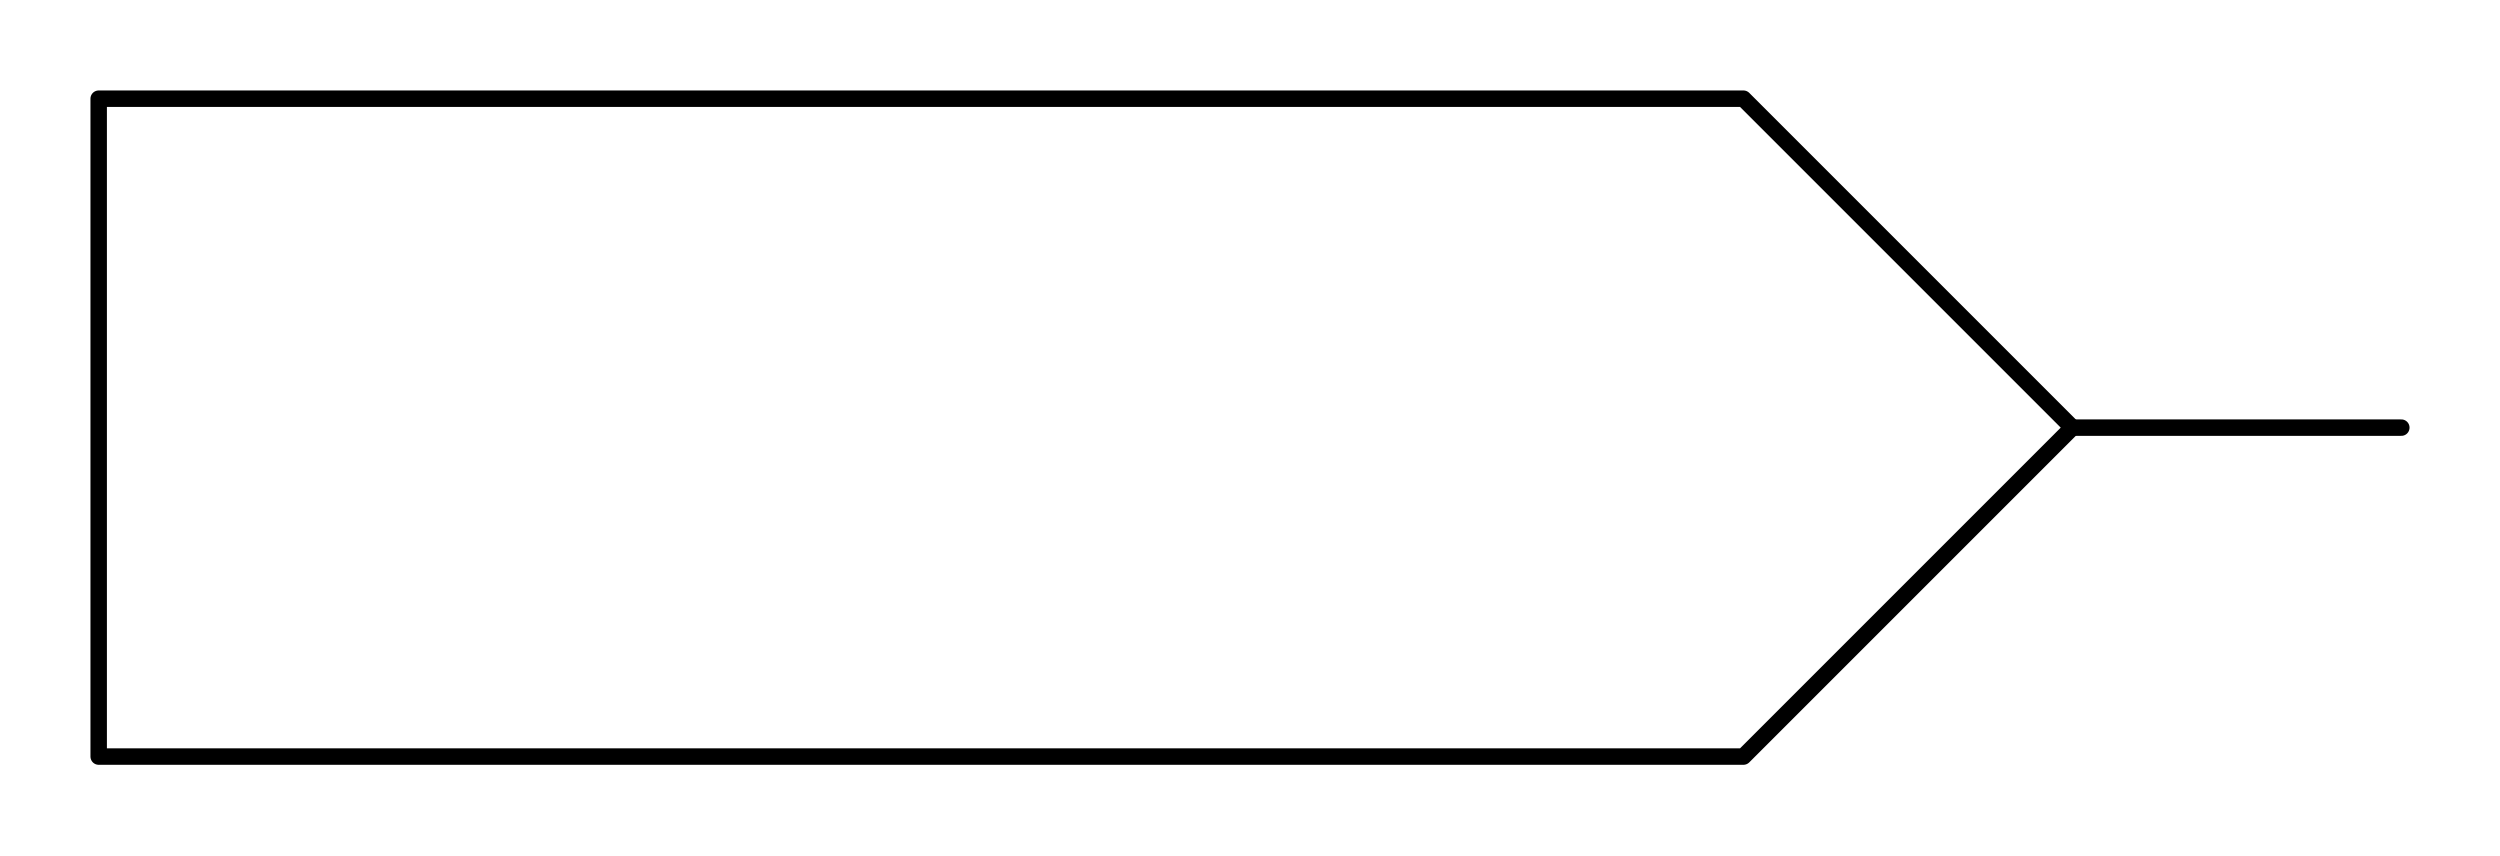
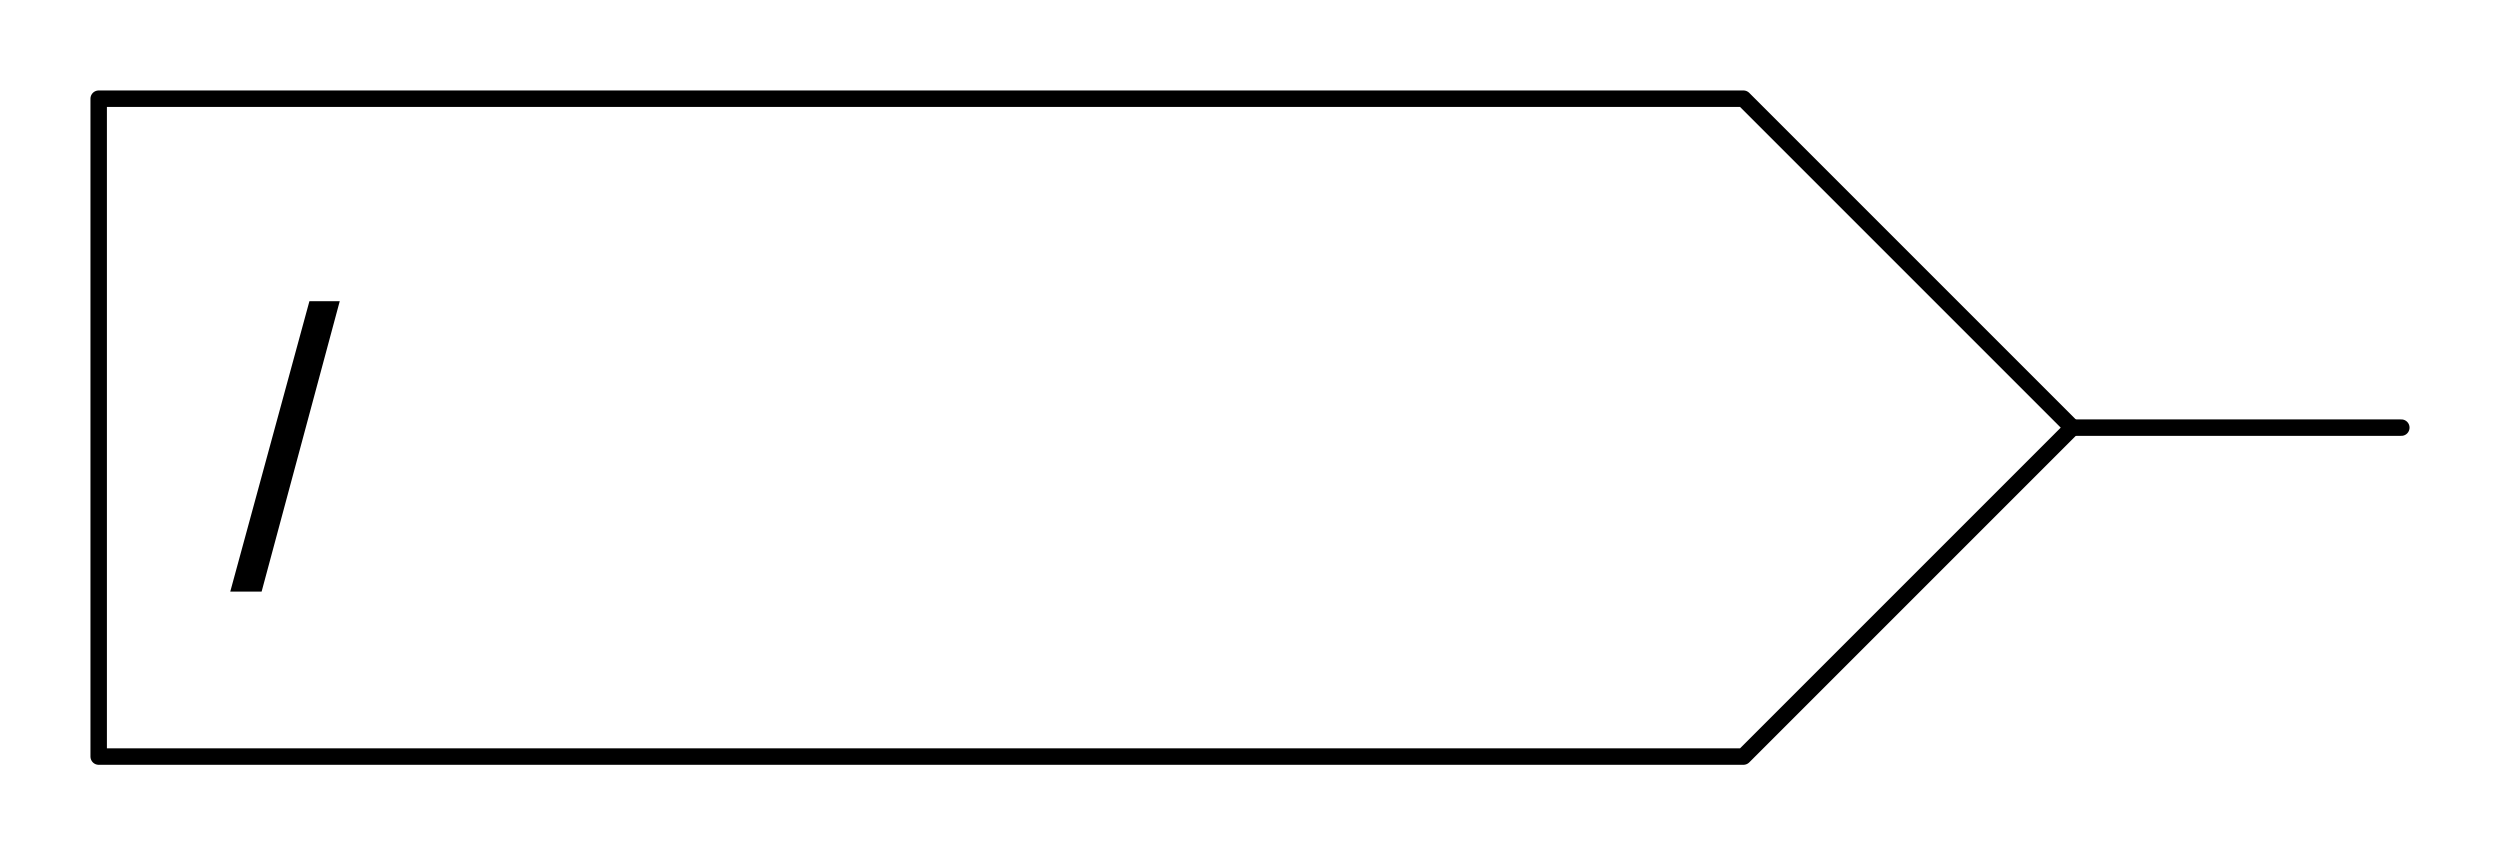
<svg xmlns="http://www.w3.org/2000/svg" viewBox="-63 -13 76 26" width="228" height="78" role="img" aria-label="フォリオ参照 入（前ページより）">
  <g stroke-linecap="round" stroke-linejoin="round">
    <polygon points="-60,-10 -10,-10 0,0 -10,10 -60,10" fill="none" stroke="currentColor" stroke-width="0.5" />
    <line x1="0" y1="0" x2="10" y2="0" fill="none" stroke="currentColor" stroke-width="0.5" />
+     <text x="-56" y="4.86" font-family="Liberation Sans,Arial,Helvetica,sans-serif" font-size="12" fill="currentColor">/</text>
  </g>
</svg>
